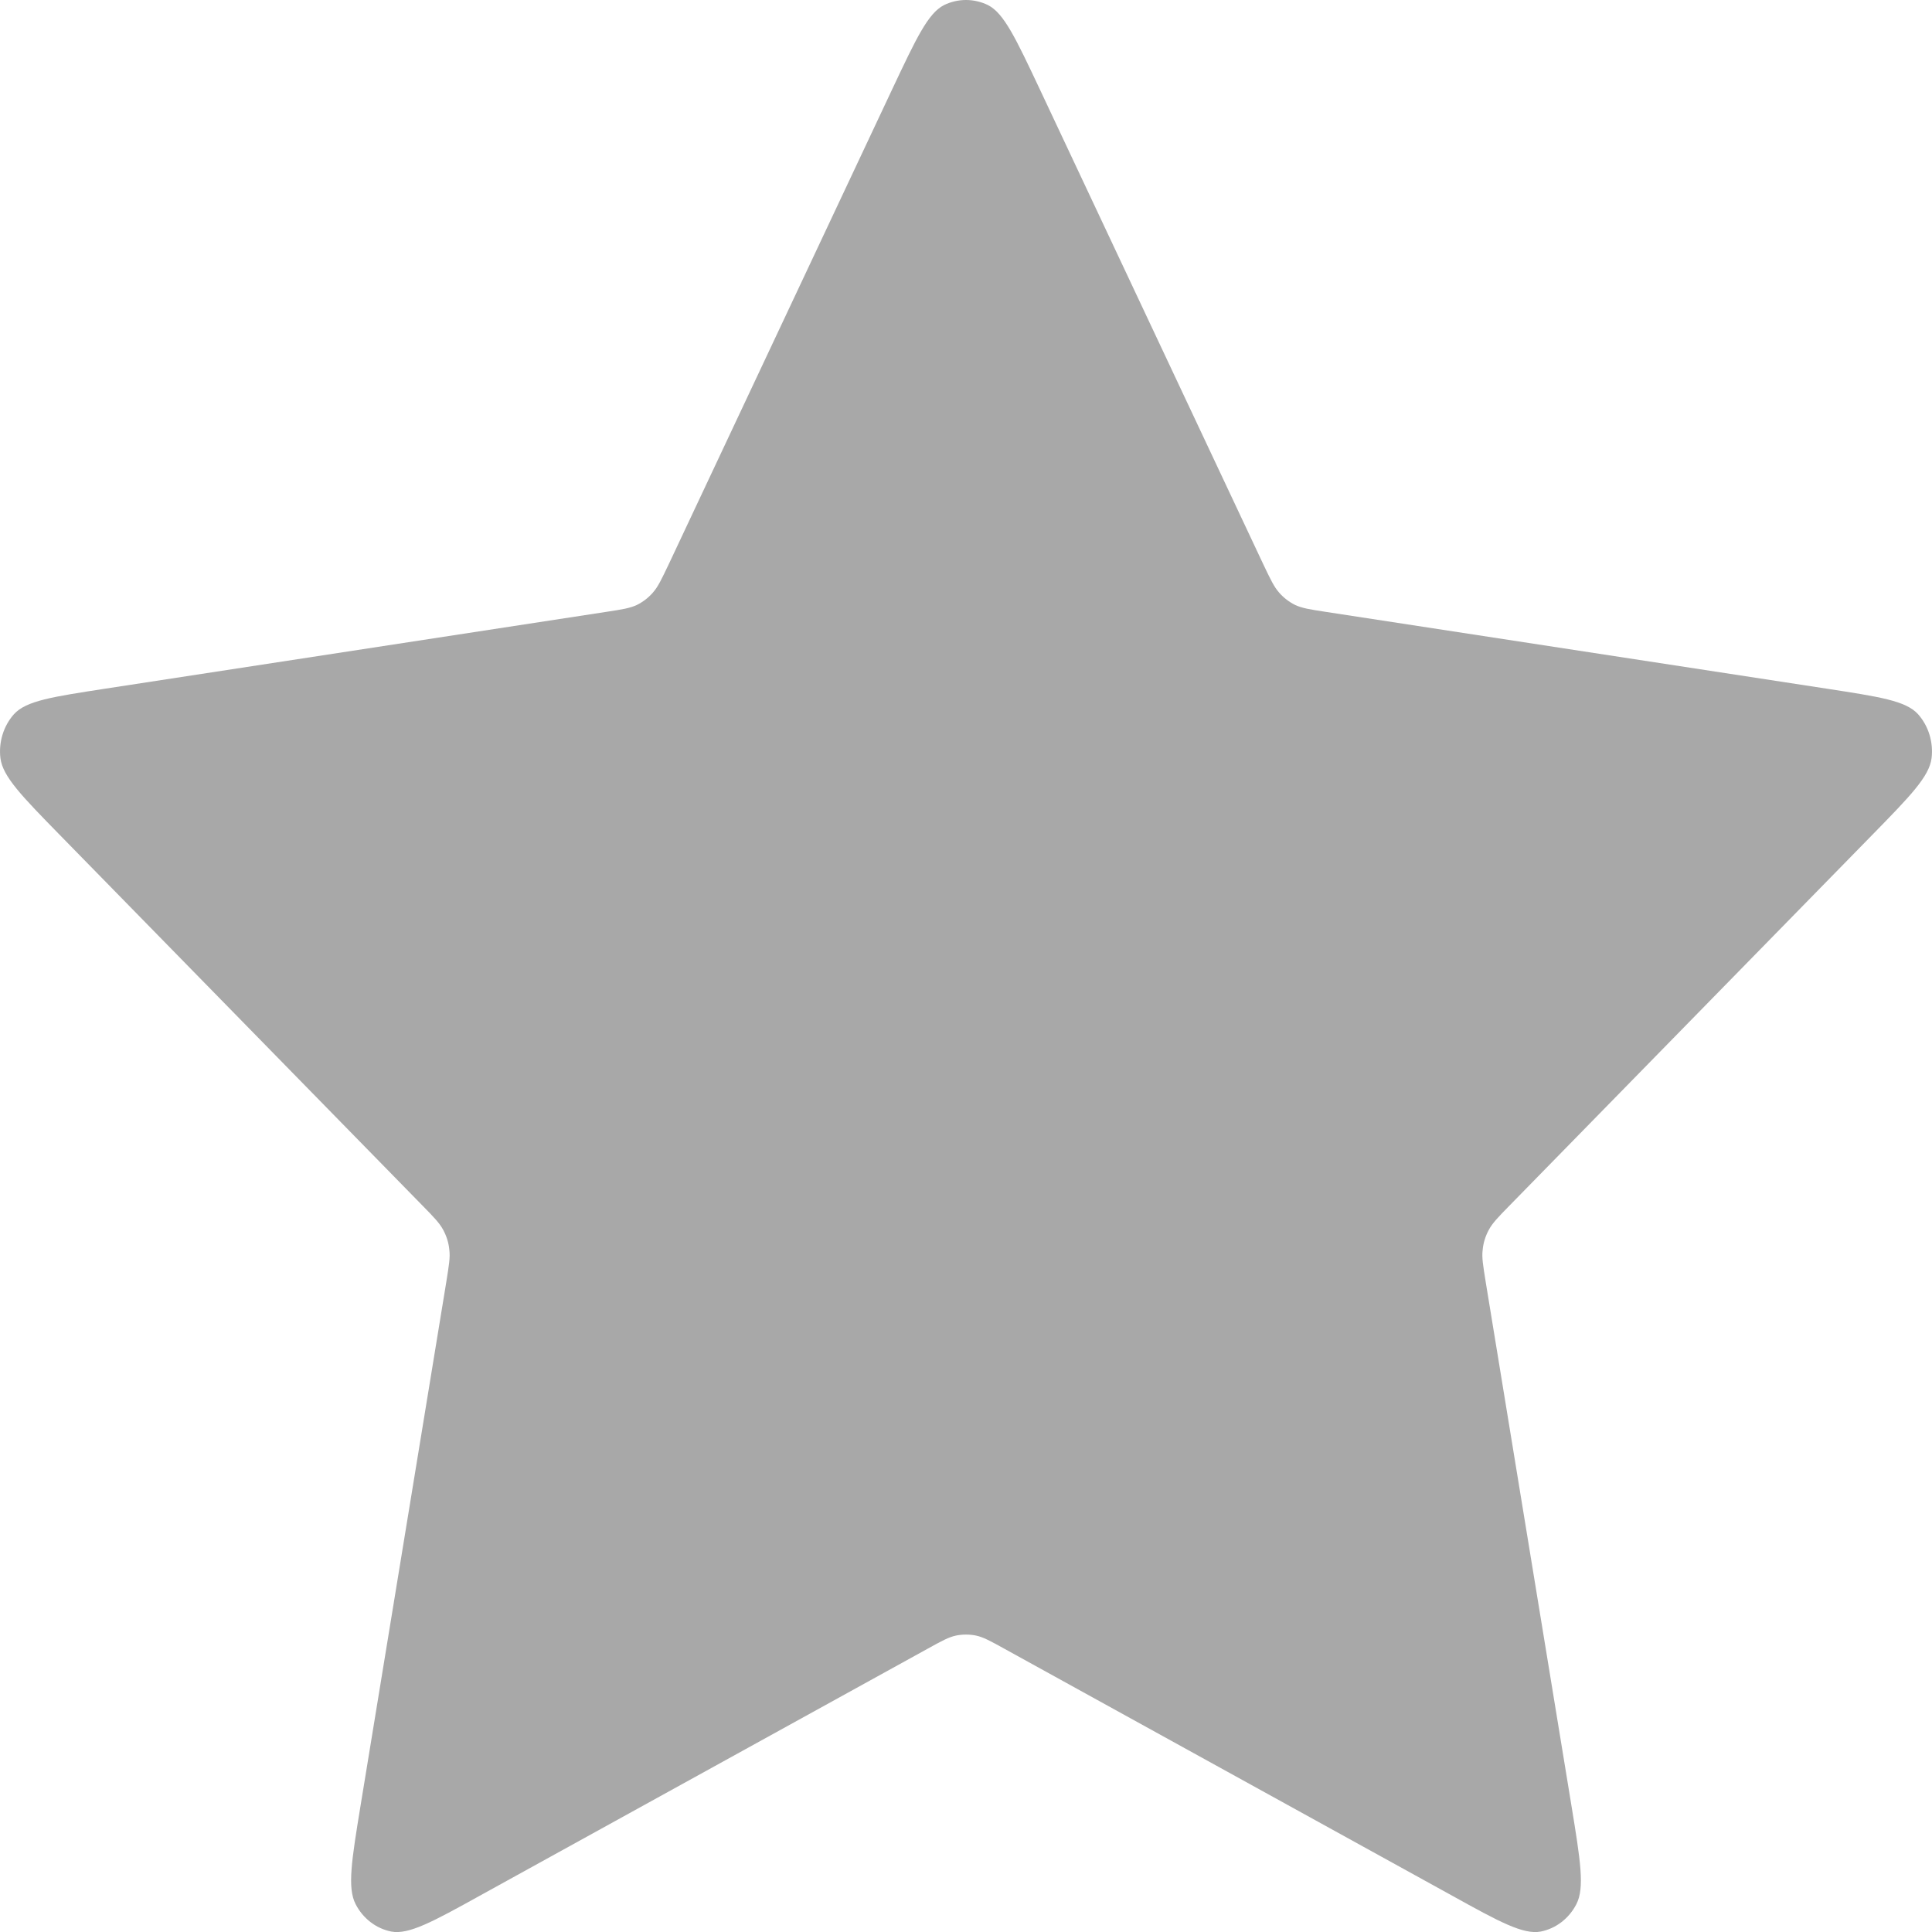
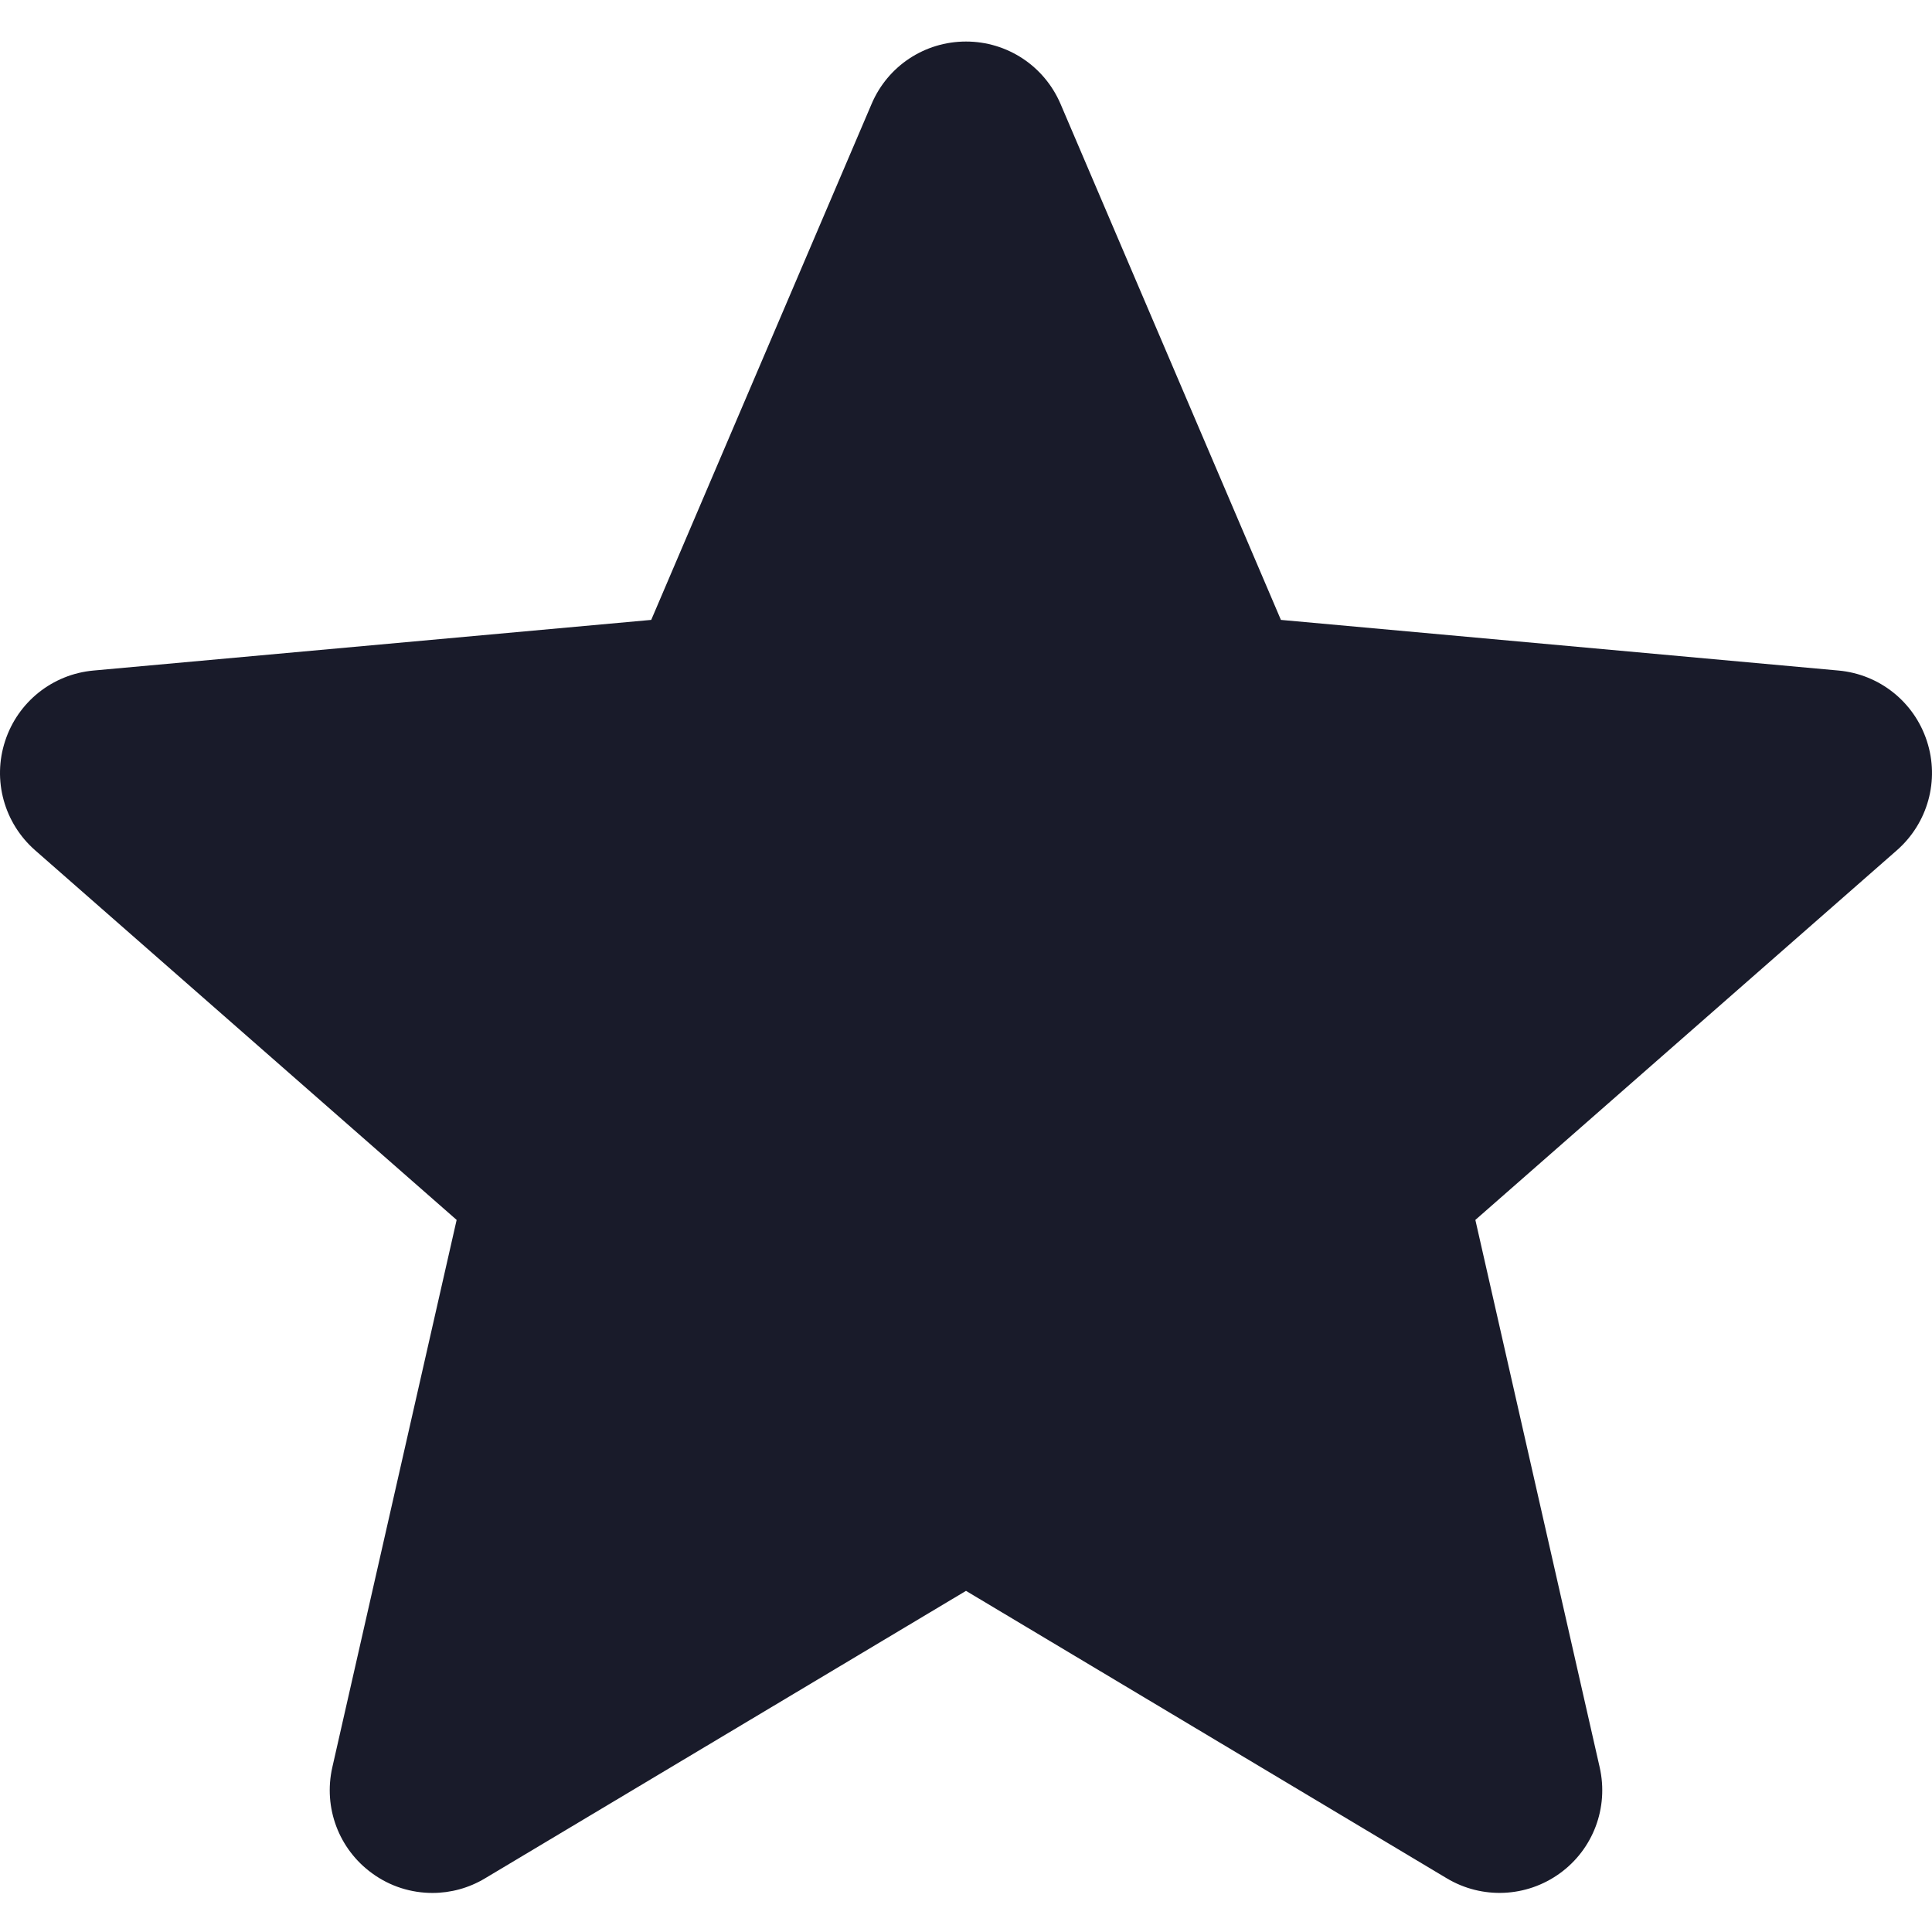
- <svg xmlns="http://www.w3.org/2000/svg" width="9" height="9" viewBox="0 0 9 9" fill="none">
-   <path d="M4.158 0.412C4.268 0.179 4.323 0.062 4.397 0.024C4.462 -0.008 4.538 -0.008 4.603 0.024C4.677 0.062 4.732 0.179 4.842 0.412L5.886 2.631C5.919 2.7 5.935 2.734 5.959 2.761C5.98 2.785 6.005 2.804 6.033 2.818C6.065 2.833 6.101 2.839 6.174 2.85L8.509 3.208C8.755 3.246 8.878 3.264 8.935 3.327C8.984 3.382 9.007 3.458 8.998 3.532C8.987 3.618 8.898 3.709 8.72 3.891L7.031 5.617C6.978 5.671 6.952 5.698 6.935 5.73C6.92 5.758 6.91 5.789 6.907 5.821C6.902 5.858 6.909 5.896 6.921 5.972L7.32 8.409C7.362 8.666 7.383 8.795 7.343 8.871C7.309 8.937 7.248 8.984 7.177 8.998C7.096 9.013 6.985 8.953 6.765 8.831L4.678 7.68C4.613 7.644 4.58 7.626 4.546 7.619C4.516 7.613 4.484 7.613 4.454 7.619C4.42 7.626 4.387 7.644 4.322 7.68L2.235 8.831C2.015 8.953 1.904 9.013 1.823 8.998C1.752 8.984 1.691 8.937 1.657 8.871C1.617 8.795 1.638 8.666 1.68 8.409L2.079 5.972C2.091 5.896 2.098 5.858 2.093 5.821C2.09 5.789 2.08 5.758 2.065 5.73C2.048 5.698 2.022 5.671 1.969 5.617L0.28 3.891C0.102 3.709 0.013 3.618 0.002 3.532C-0.007 3.458 0.016 3.382 0.065 3.327C0.122 3.264 0.245 3.246 0.491 3.208L2.826 2.85C2.899 2.839 2.935 2.833 2.967 2.818C2.995 2.804 3.02 2.785 3.041 2.761C3.065 2.734 3.081 2.7 3.114 2.631L4.158 0.412Z" fill="#A8A8A8" />
+ <svg xmlns="http://www.w3.org/2000/svg" width="14" height="14" viewBox="0 0 14 14" fill="none">
+   <path d="M13.963 5.37C13.871 5.087 13.62 4.886 13.323 4.859L9.282 4.492L7.685 0.753C7.567 0.478 7.299 0.301 7 0.301C6.701 0.301 6.433 0.478 6.316 0.753L4.719 4.492L0.677 4.859C0.38 4.886 0.129 5.087 0.037 5.37C-0.056 5.654 0.03 5.964 0.254 6.161L3.309 8.84L2.408 12.807C2.342 13.099 2.455 13.4 2.697 13.575C2.827 13.67 2.98 13.717 3.134 13.717C3.265 13.717 3.397 13.682 3.515 13.611L7 11.528L10.484 13.611C10.74 13.764 11.061 13.75 11.303 13.575C11.545 13.4 11.658 13.099 11.592 12.807L10.691 8.84L13.746 6.161C13.97 5.964 14.056 5.654 13.963 5.37Z" fill="#191B2A" />
</svg>
